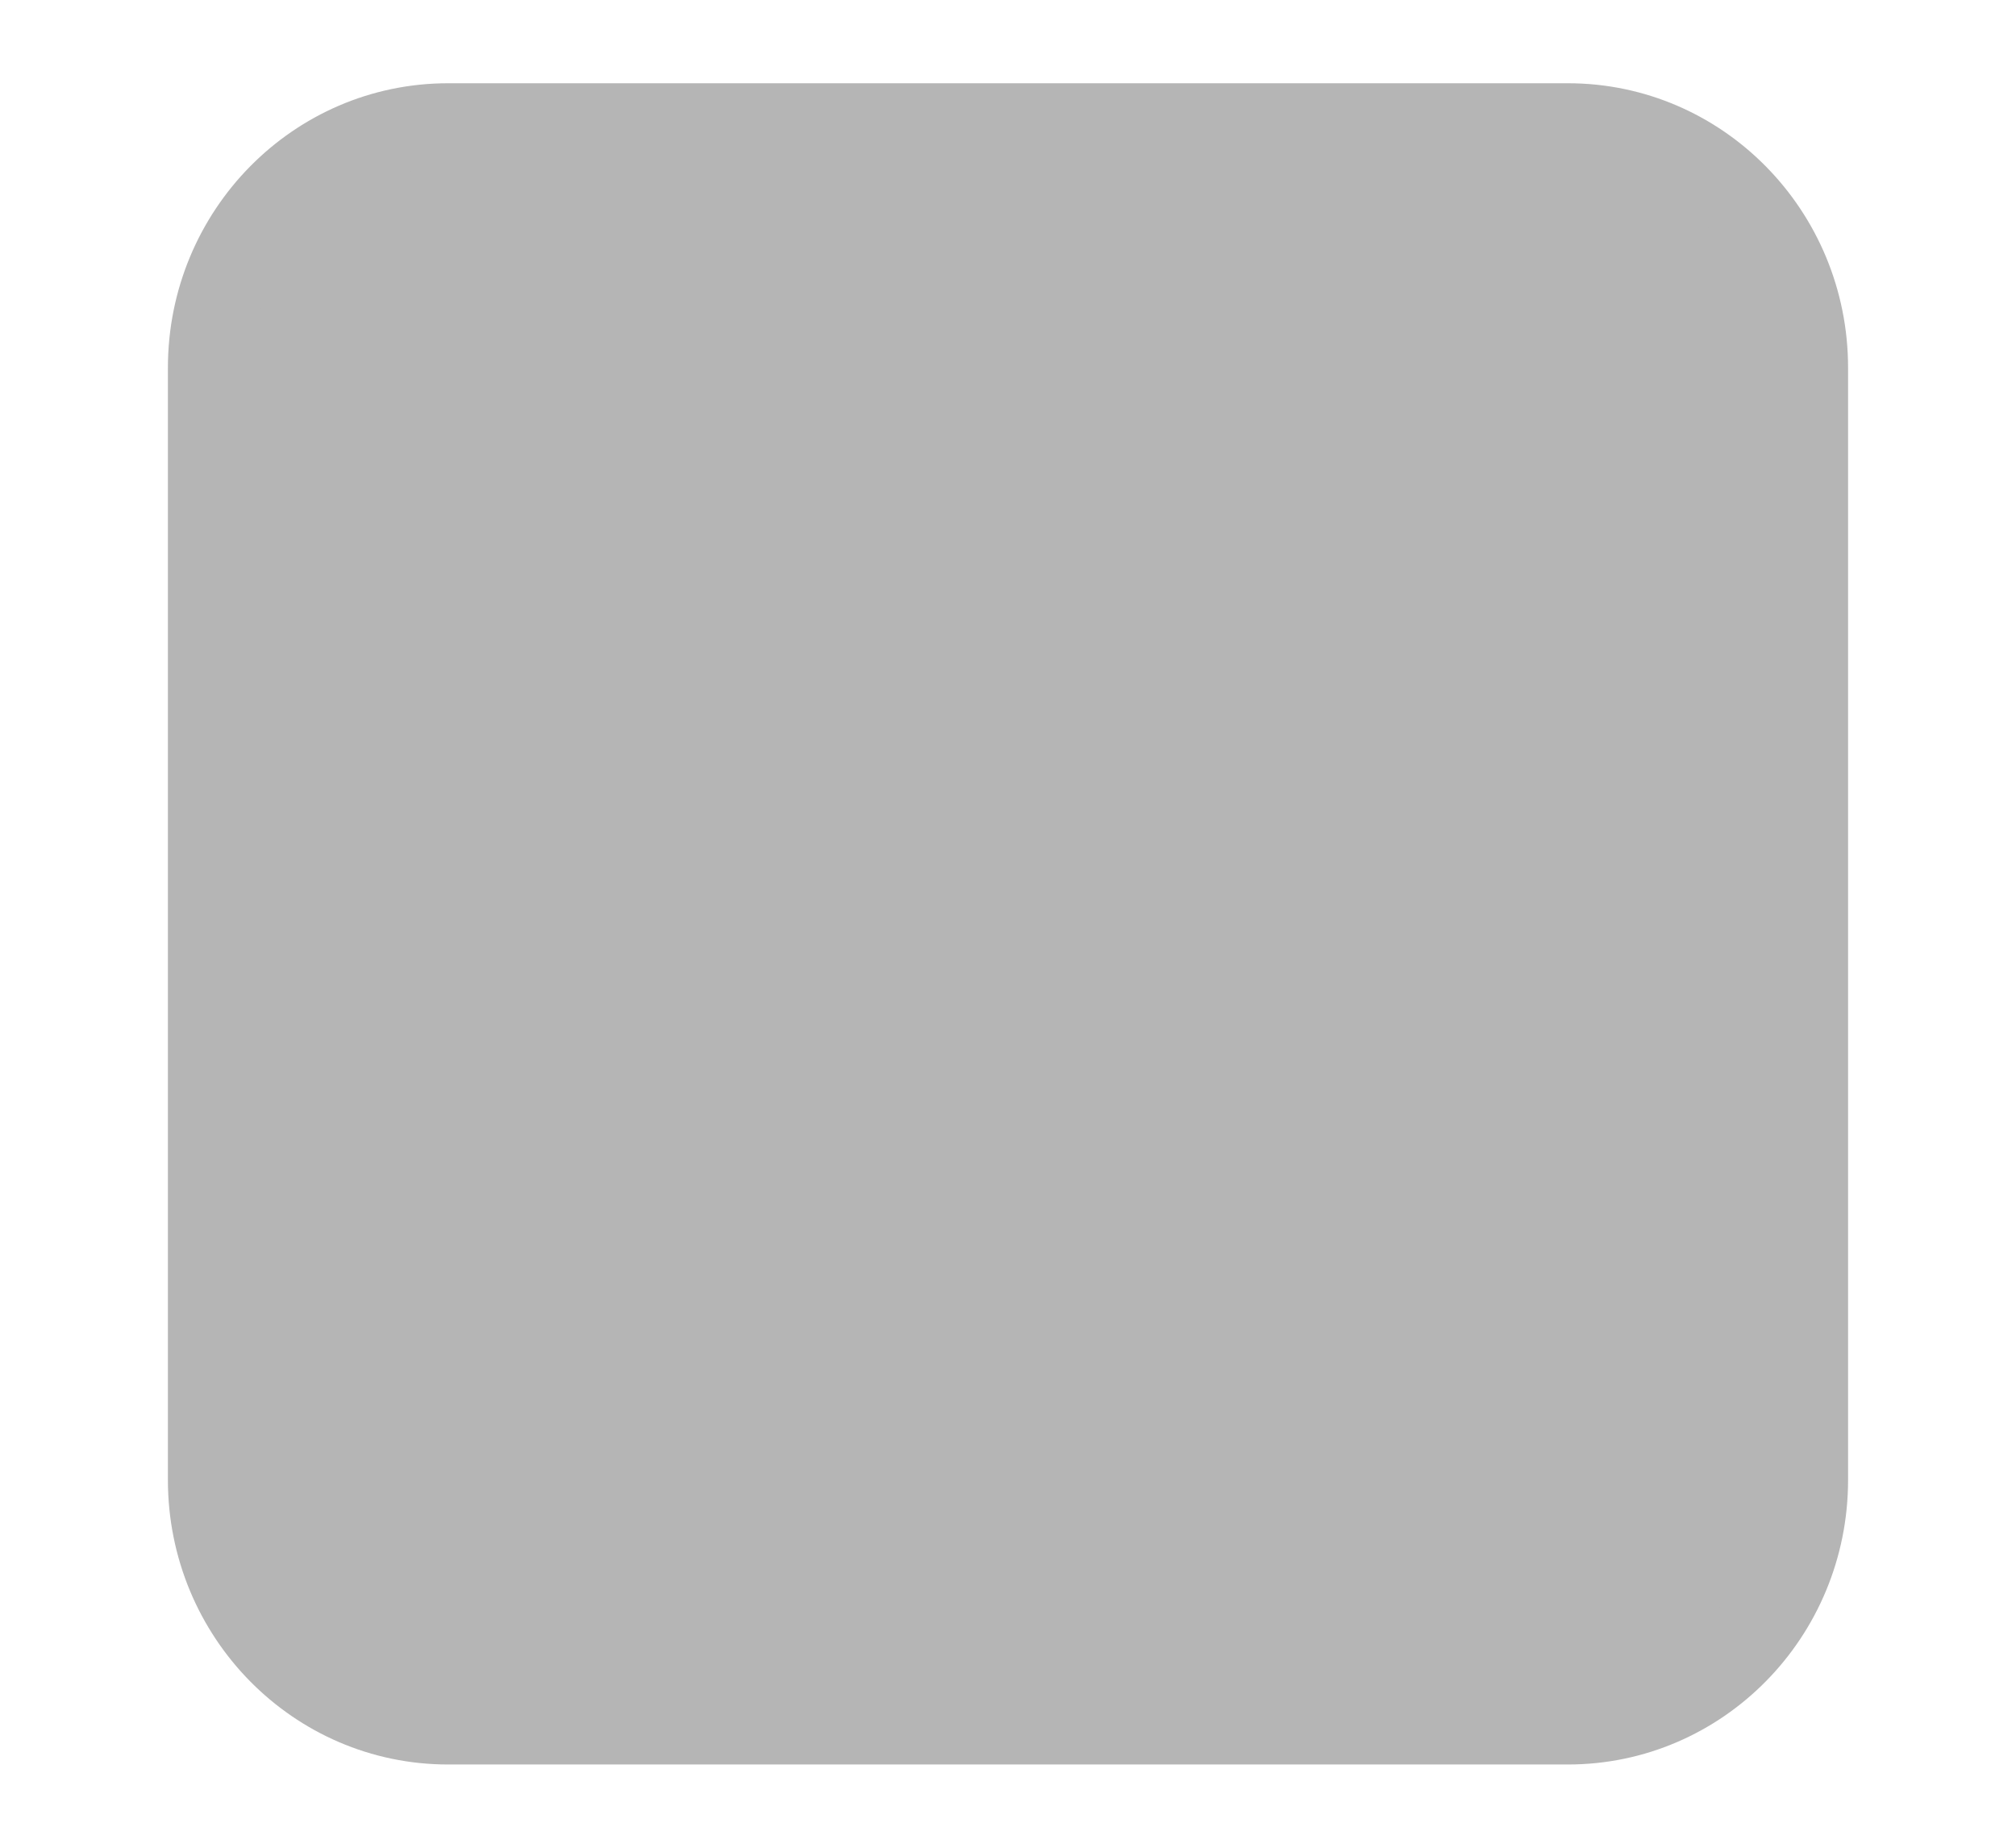
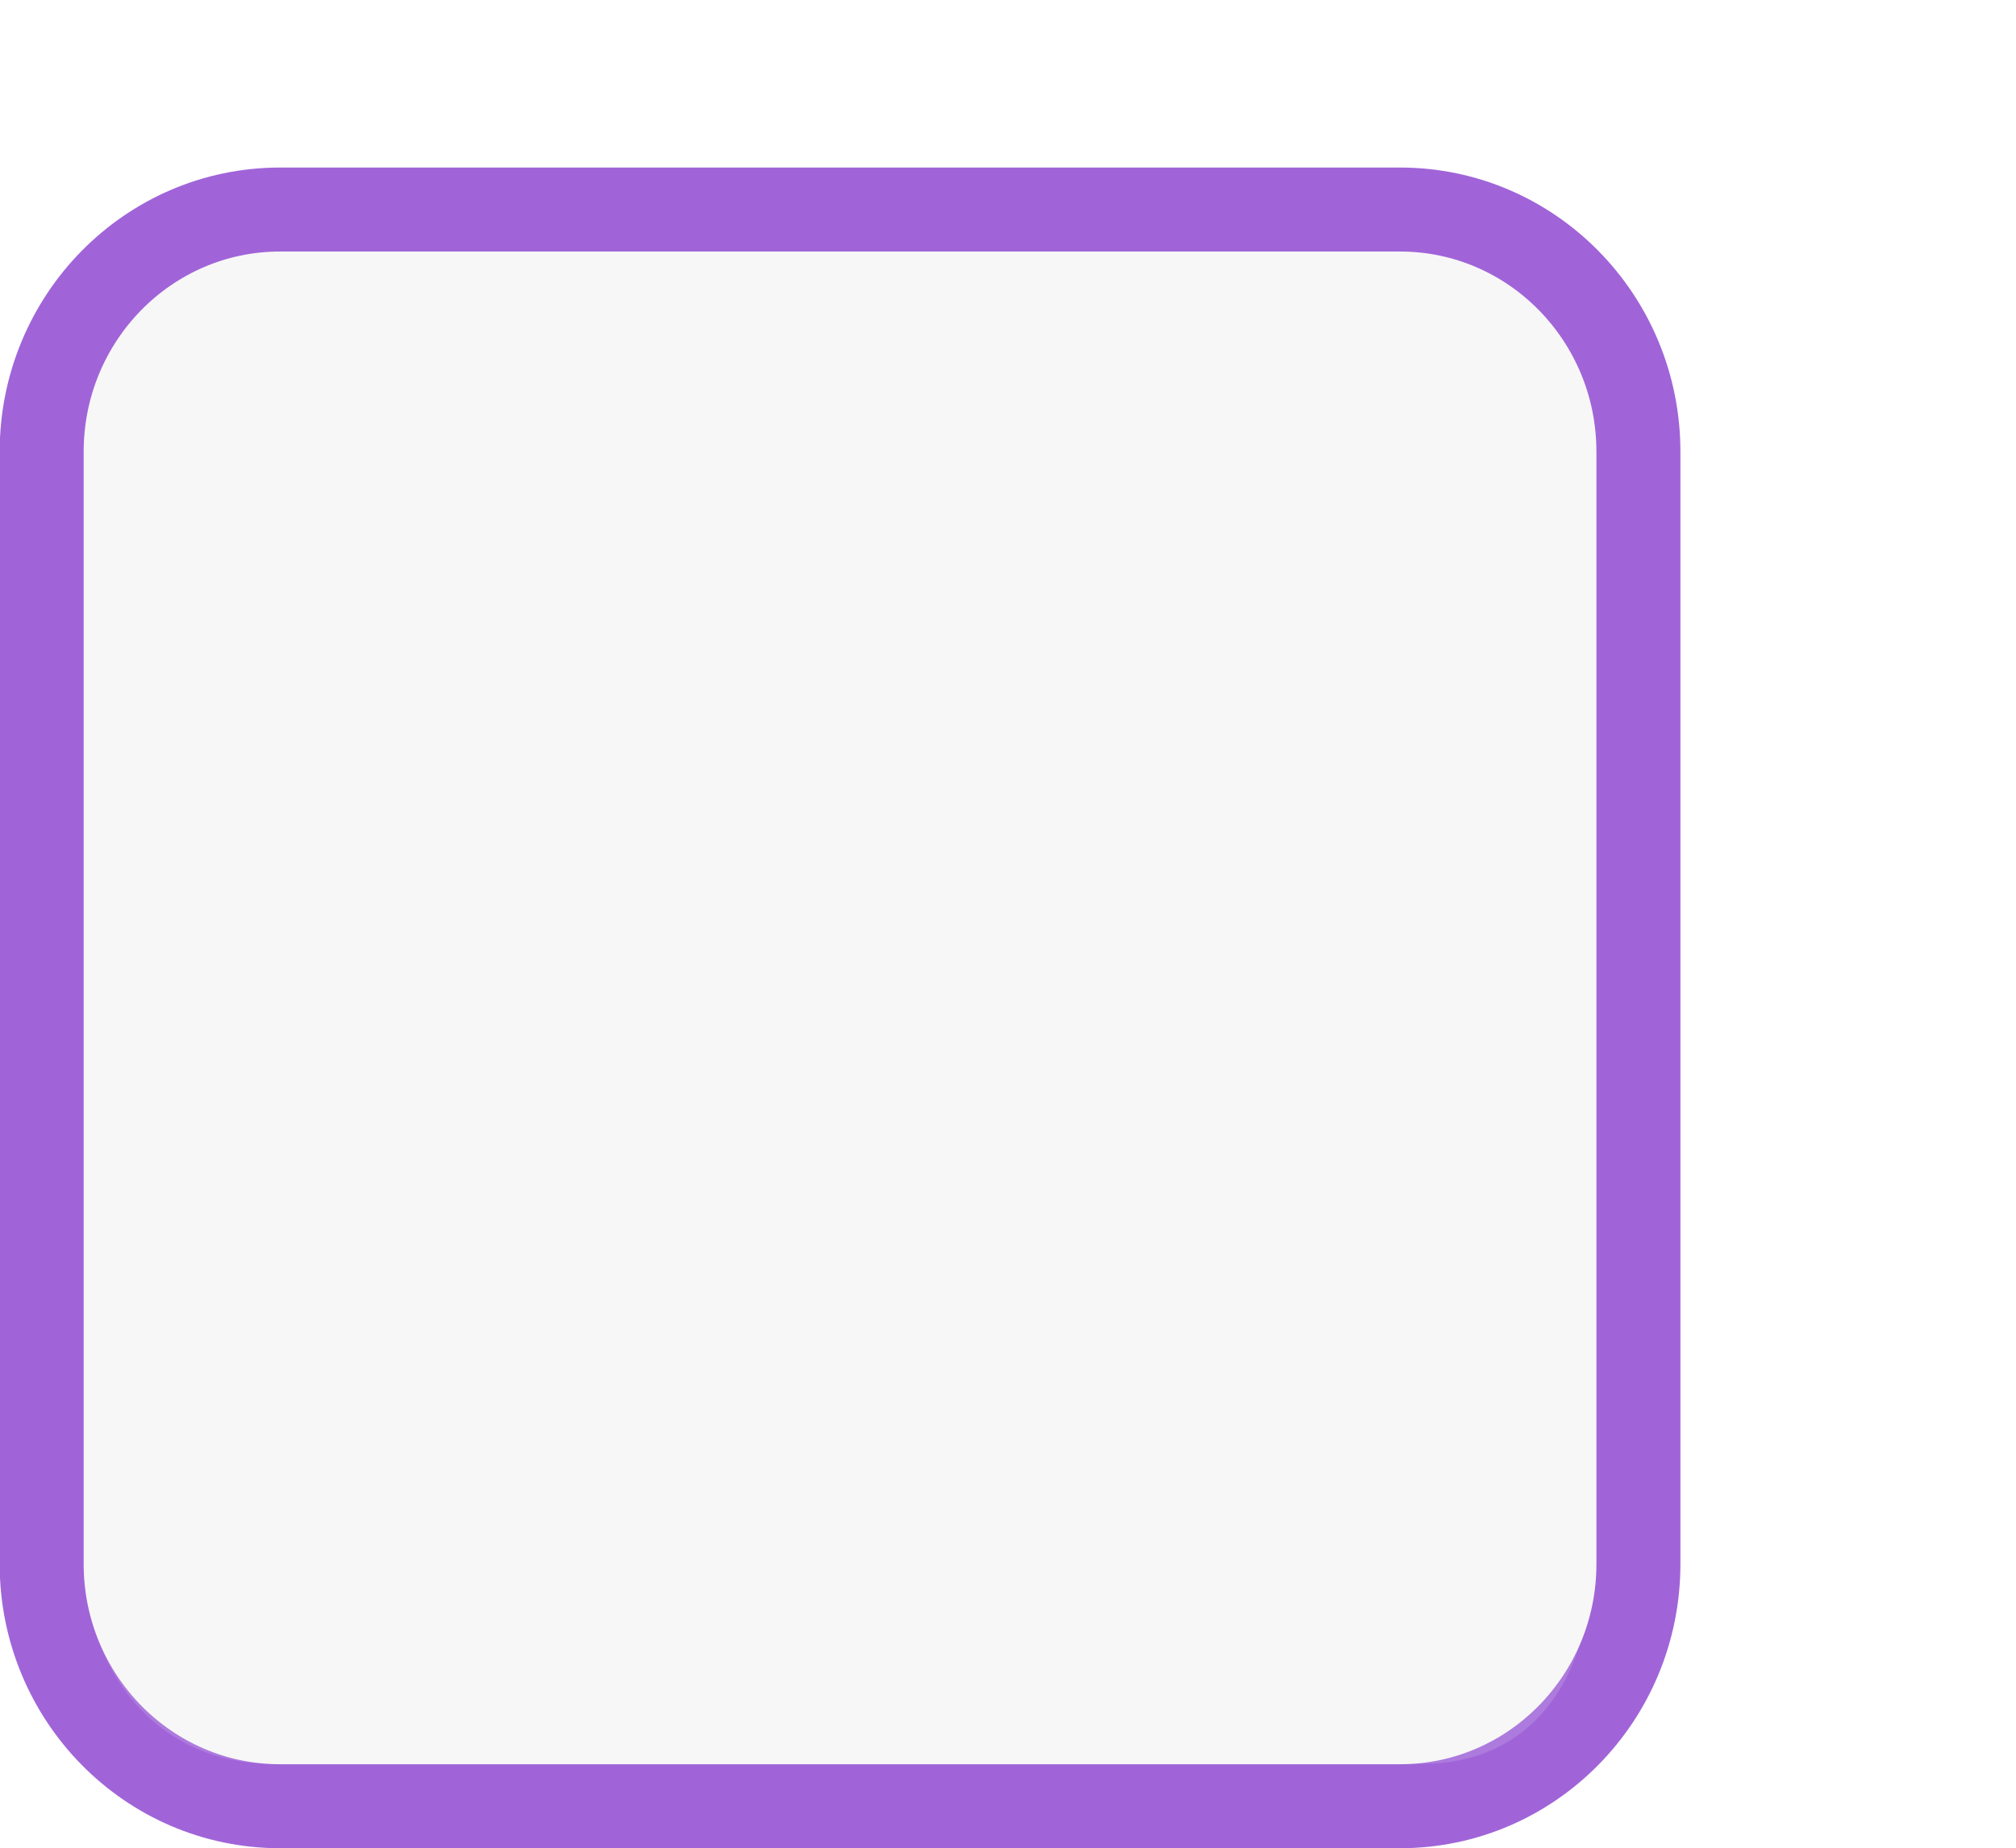
<svg xmlns="http://www.w3.org/2000/svg" xmlns:xlink="http://www.w3.org/1999/xlink" width="24" height="22" id="svg3199" version="1.1">
  <defs id="defs3201">
-     <linearGradient id="linearGradient854">
-       <stop style="stop-color:#b5b5b5;stop-opacity:1" offset="0" id="stop848" />
-       <stop id="stop850" offset="0.168" style="stop-color:#b5b5b5;stop-opacity:1" />
-       <stop style="stop-color:#c7c7c7;stop-opacity:1" offset="1" id="stop852" />
-     </linearGradient>
    <linearGradient id="linearGradient10013-4-63-6">
      <stop style="stop-color:#333333;stop-opacity:1;" offset="0" id="stop10015-2-76-1" />
      <stop style="stop-color:#292929;stop-opacity:1" offset="1" id="stop10017-46-15-8" />
    </linearGradient>
    <linearGradient id="linearGradient10597-5">
      <stop style="stop-color:#16191a;stop-opacity:1;" offset="0" id="stop10599-2" />
      <stop style="stop-color:#2b3133;stop-opacity:1" offset="1" id="stop10601-5" />
    </linearGradient>
    <linearGradient y2="-322.164" x2="921.225" y1="-330.051" x1="921.328" gradientTransform="matrix(1.591837,0,0,0.8571429,-1456.546,275.4519)" gradientUnits="userSpaceOnUse" id="linearGradient15374" xlink:href="#linearGradient10013-4-63-6" />
    <linearGradient gradientTransform="translate(-1199.985,216.3805)" y2="-227.08" x2="1203.918" y1="-217.567" x1="1203.918" gradientUnits="userSpaceOnUse" id="linearGradient15376" xlink:href="#linearGradient10597-5" />
    <linearGradient id="linearGradient5581-5-2-4-6-8-7-35-8">
-       <stop id="stop5583-0-92-8-0-7-6-5-1" offset="0" style="stop-color:#ff4c4c;stop-opacity:1" />
+       <stop id="stop5583-0-92-8-0-7-6-5-1" offset="0" style="stop-color:#454c4c;stop-opacity:1;" />
      <stop style="stop-color:#393f3f;stop-opacity:1;" offset="0.4" id="stop5585-4-7-2-7-9-9-92-0" />
      <stop id="stop5587-6-7-2-0-3-1-21-5" offset="1" style="stop-color:#2d3232;stop-opacity:1;" />
    </linearGradient>
-     <linearGradient id="linearGradient5581-5-2-4-6-8-7-35-8-7">
-       <stop style="stop-color:#454c4c;stop-opacity:1;" offset="0" id="stop5583-0-92-8-0-7-6-5-1-0" />
-       <stop id="stop5585-4-7-2-7-9-9-92-0-9" offset="0.4" style="stop-color:#393f3f;stop-opacity:1;" />
-       <stop style="stop-color:#2d3232;stop-opacity:1;" offset="1" id="stop5587-6-7-2-0-3-1-21-5-3" />
-     </linearGradient>
  </defs>
  <g id="layer1" transform="translate(-342.5,-521.3622)">
-     <g style="display:inline" id="use5671" transform="matrix(1.359411,0,0,1.356424,321.2059,480.9945)">
-       <rect transform="matrix(0.4730478,0,0,0.4807373,-6.360704,-29.39622)" rx="4.414" y="125.346" x="50.44" height="29.154" width="29.56" id="rect11803" style="color:#000000;display:inline;overflow:visible;visibility:visible;fill:#b5b5b5;fill-opacity:1;stroke:#b5b5b5;stroke-width:1.544;stroke-linecap:butt;stroke-linejoin:round;stroke-miterlimit:4;stroke-dasharray:none;stroke-dashoffset:0;stroke-opacity:1;marker:none;enable-background:accumulate" ry="4.423" />
-     </g>
+     <rect ry="2.884" style="color:#000000;display:inline;overflow:visible;visibility:visible;fill:#f7f7f7;fill-opacity:1;stroke:#a064d8;stroke-width:1;stroke-linecap:butt;stroke-linejoin:round;stroke-miterlimit:4;stroke-dasharray:none;stroke-dashoffset:0;stroke-opacity:1;marker:none;enable-background:accumulate" id="rect11803" width="19.009" height="19.011" x="342.996" y="523.857" rx="2.838" />
+     <path style="color:#000000;font-style:normal;font-variant:normal;font-weight:normal;font-stretch:normal;font-size:medium;line-height:normal;font-family:Sans;-inkscape-font-specification:Sans;text-indent:0;text-align:start;text-decoration:none;text-decoration-line:none;letter-spacing:normal;word-spacing:normal;text-transform:none;writing-mode:lr-tb;direction:ltr;baseline-shift:baseline;text-anchor:start;display:inline;overflow:visible;visibility:visible;opacity:0.15;fill:#f7f7f7;fill-opacity:1;fill-rule:nonzero;stroke:none;stroke-width:1.358;marker:none;enable-background:accumulate" d="m 343.5,538.823 v 1.049 c 0,1.399 0.876,2.491 2.242,2.491 h 13.686 c 1.366,0 2.033,-1.092 2.033,-2.491 v -1.049 c 0,1.399 -1.064,2.491 -2.43,2.491 h -13.067 c -1.366,0 -2.463,-1.092 -2.463,-2.491 z" id="path11869" />
+     <rect style="color:#000000;fill:none;stroke:none;stroke-width:2;marker:none;visibility:visible;display:inline;overflow:visible;enable-background:accumulate" id="rect17347" width="21.944" height="21.944" x="342.299" y="521.584" />
  </g>
</svg>
